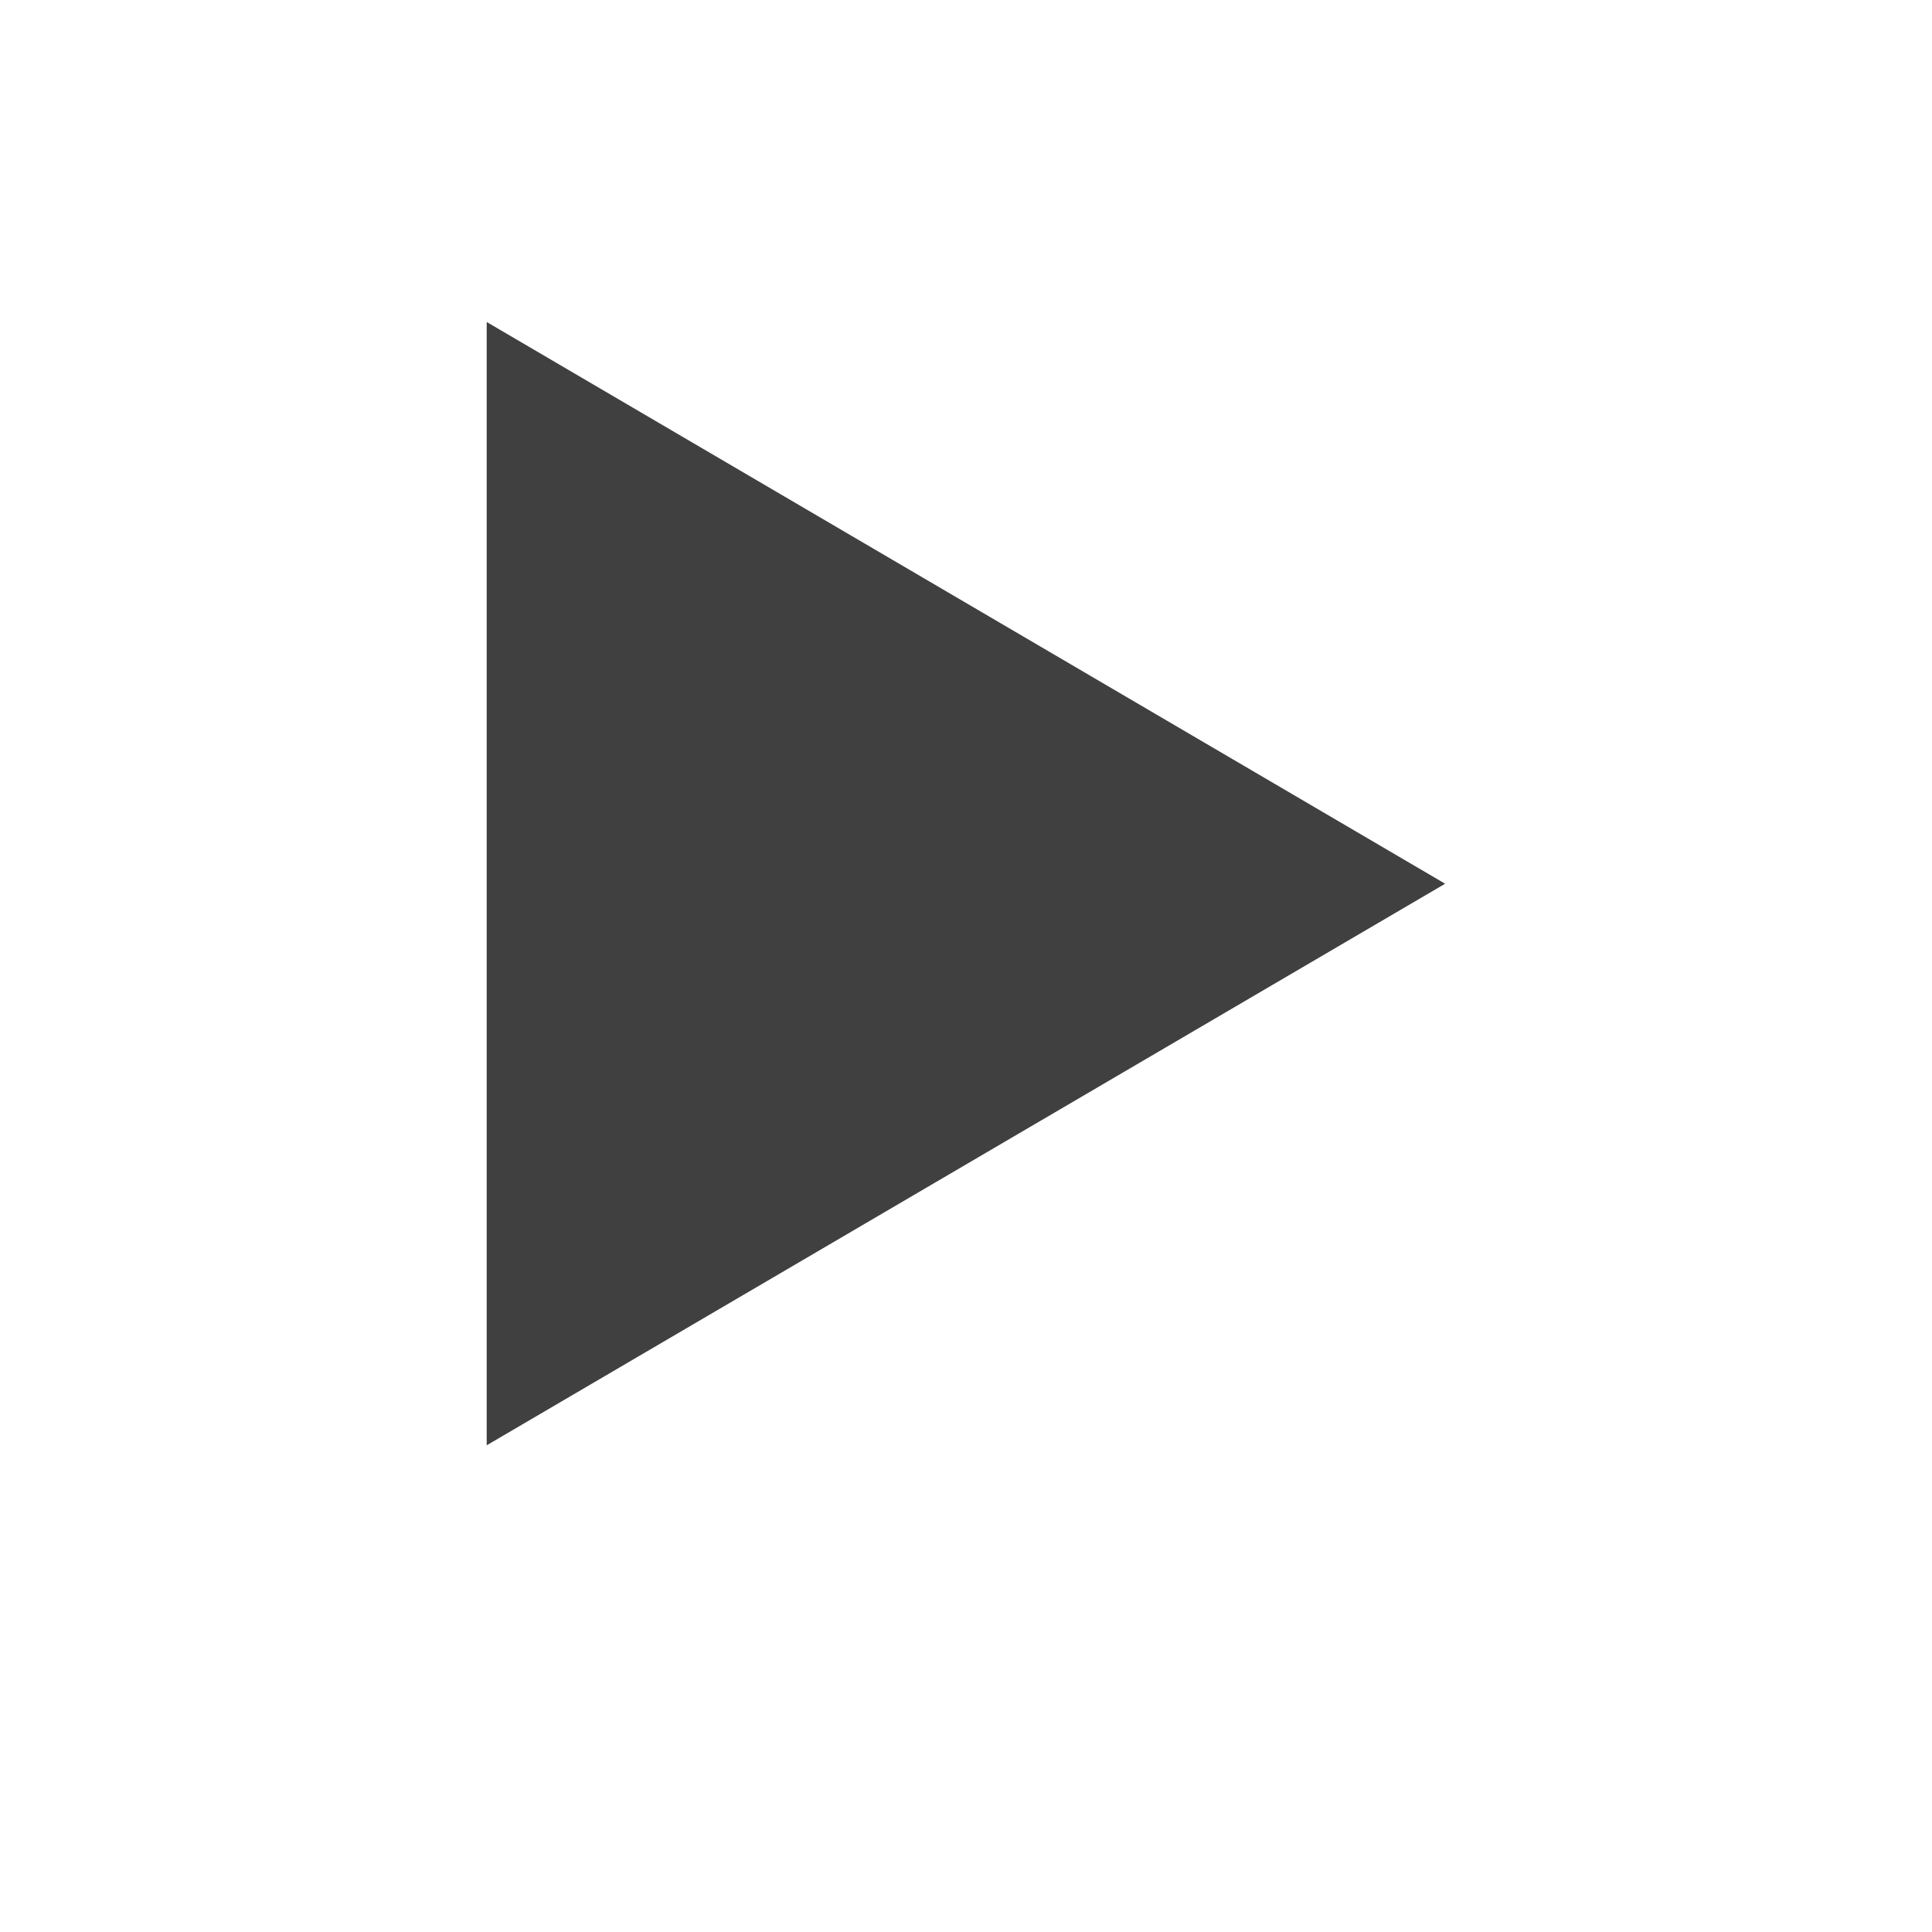
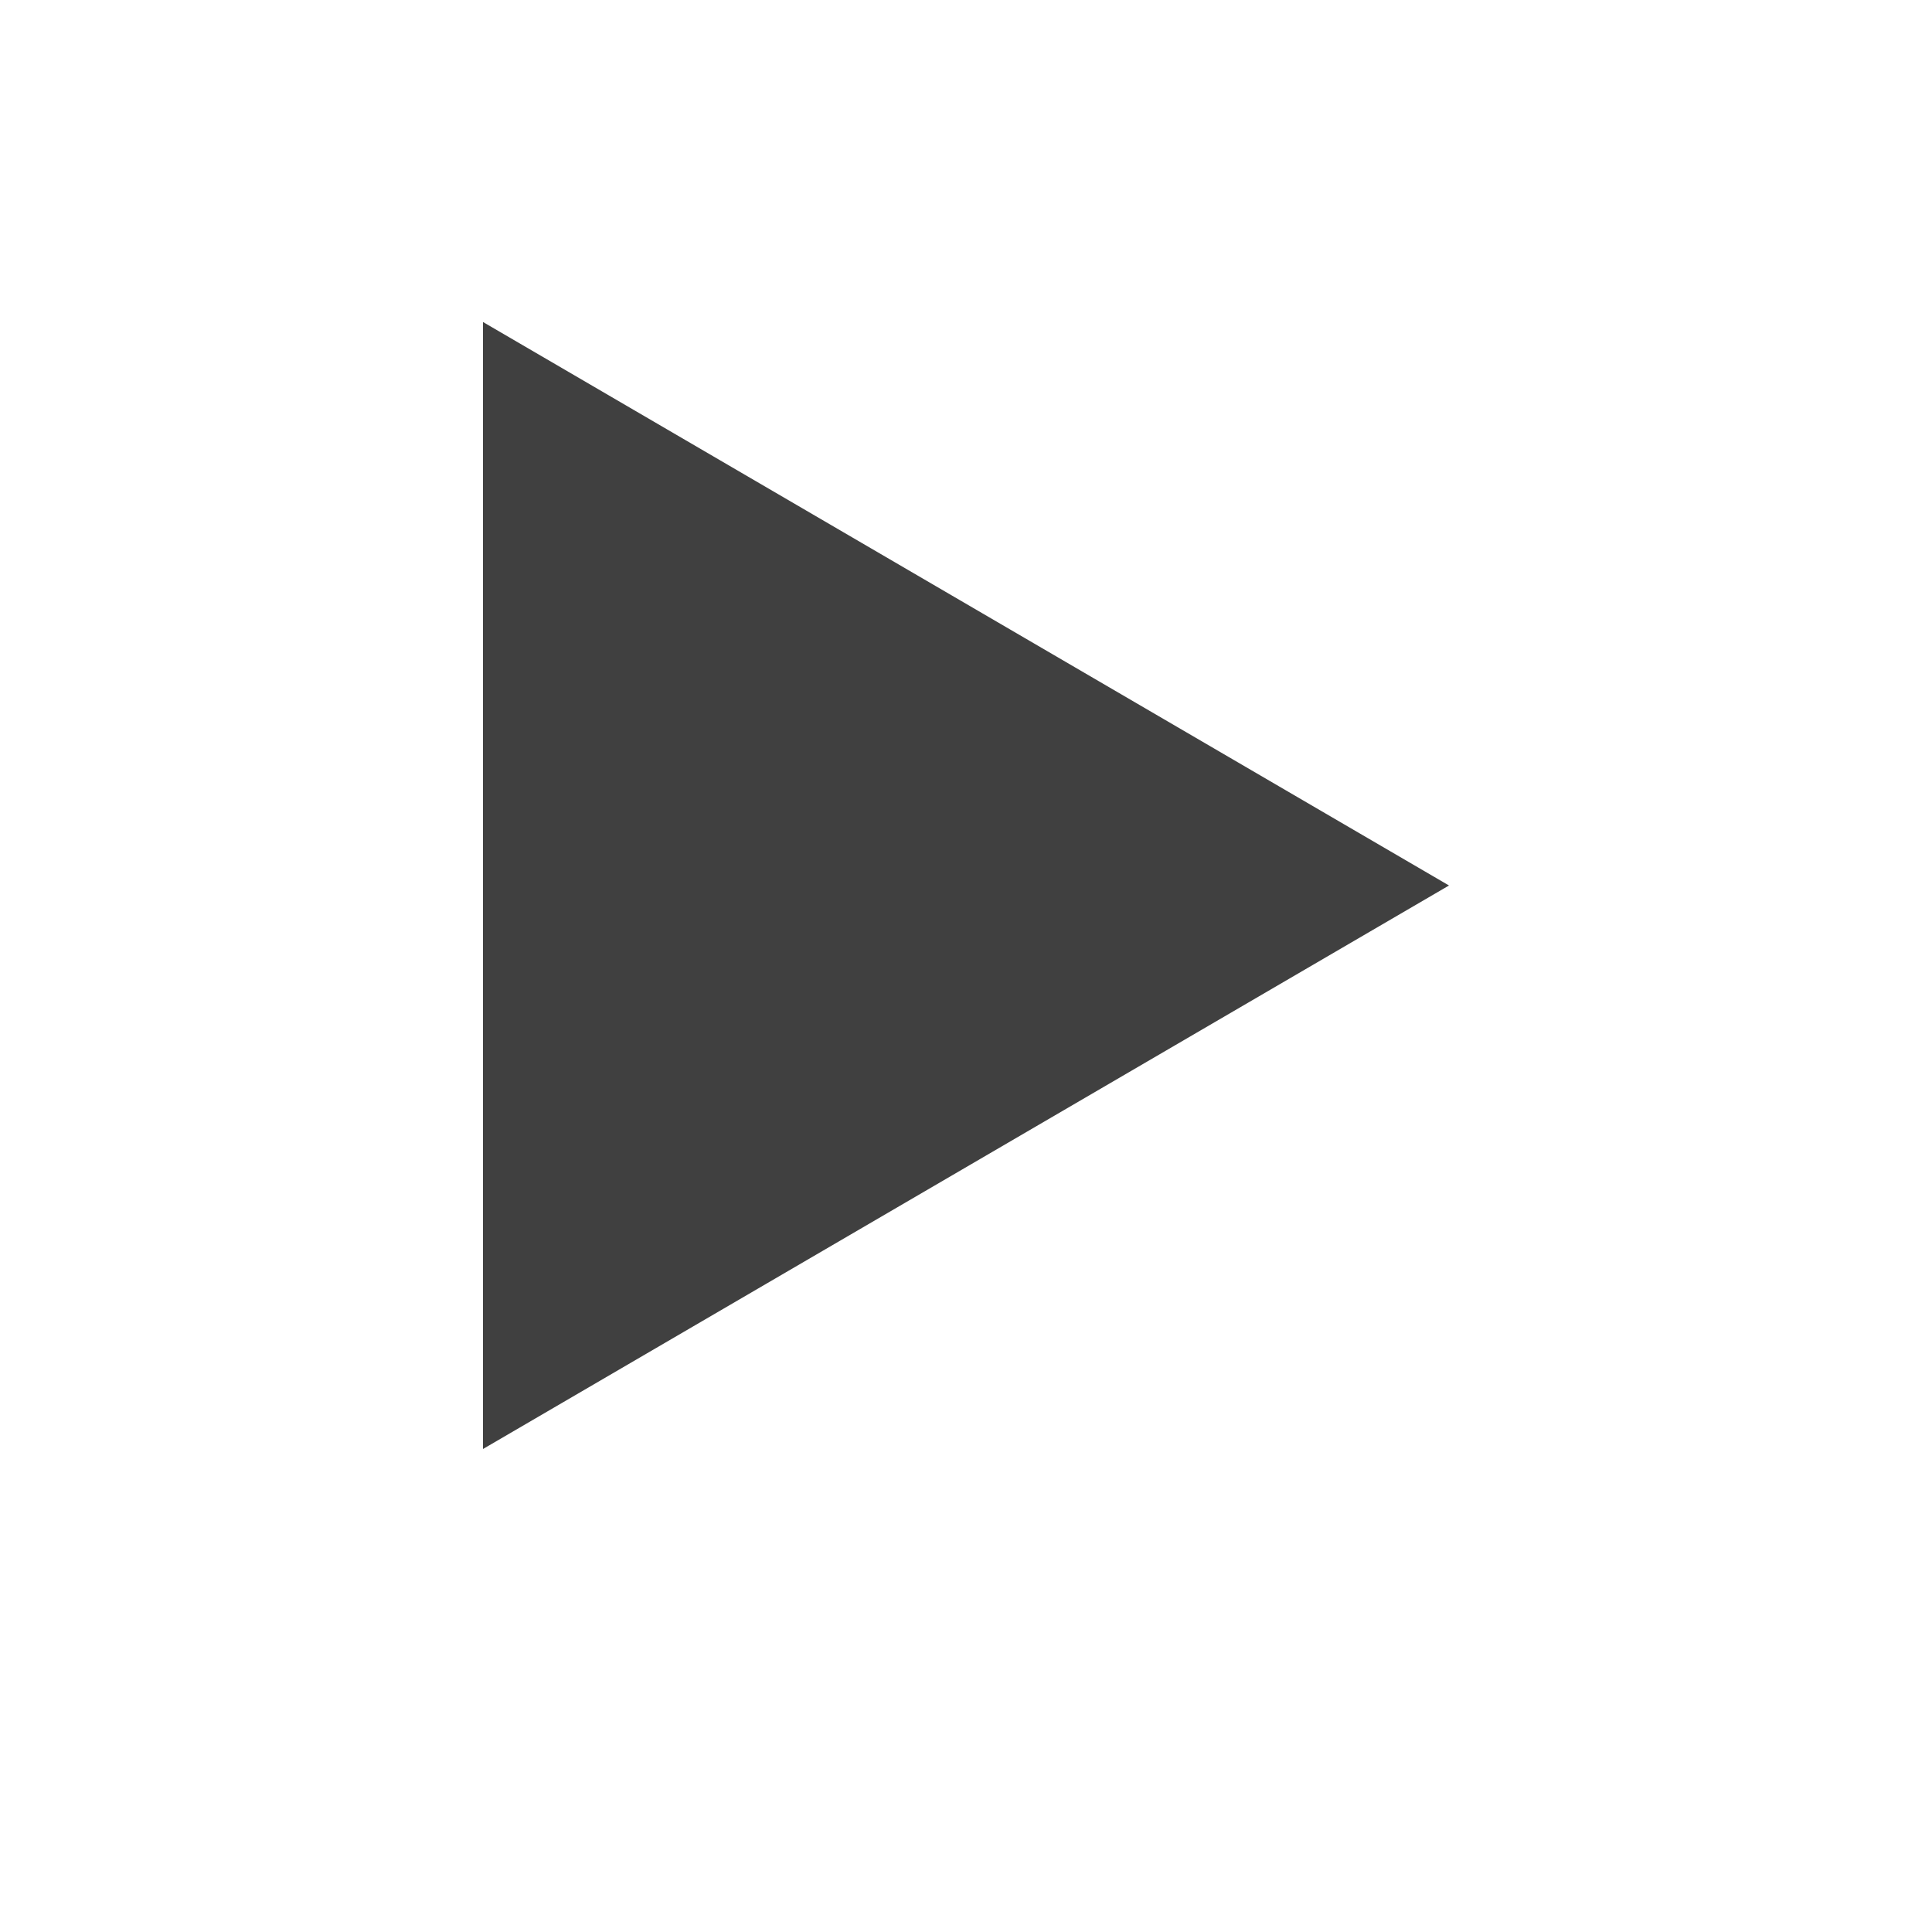
- <svg xmlns="http://www.w3.org/2000/svg" version="1.1" x="0px" y="0px" width="12px" height="12px" viewBox="0 0 12 12" style="enable-background:new 0 0 12 12;" xml:space="preserve">
+ <svg xmlns="http://www.w3.org/2000/svg" version="1.1" x="0px" y="0px" width="12px" height="12px" viewBox="0 0 12 12">
  <g id="ltr" opacity="0.75">
-     <path d="M3.023,8.977 L3.023,2 L8.976,5.489 z" fill="#000000" id="arrow" />
+     <path id="arrow" d="M3,9 L3,2 L9,5.5 z" />
  </g>
</svg>
